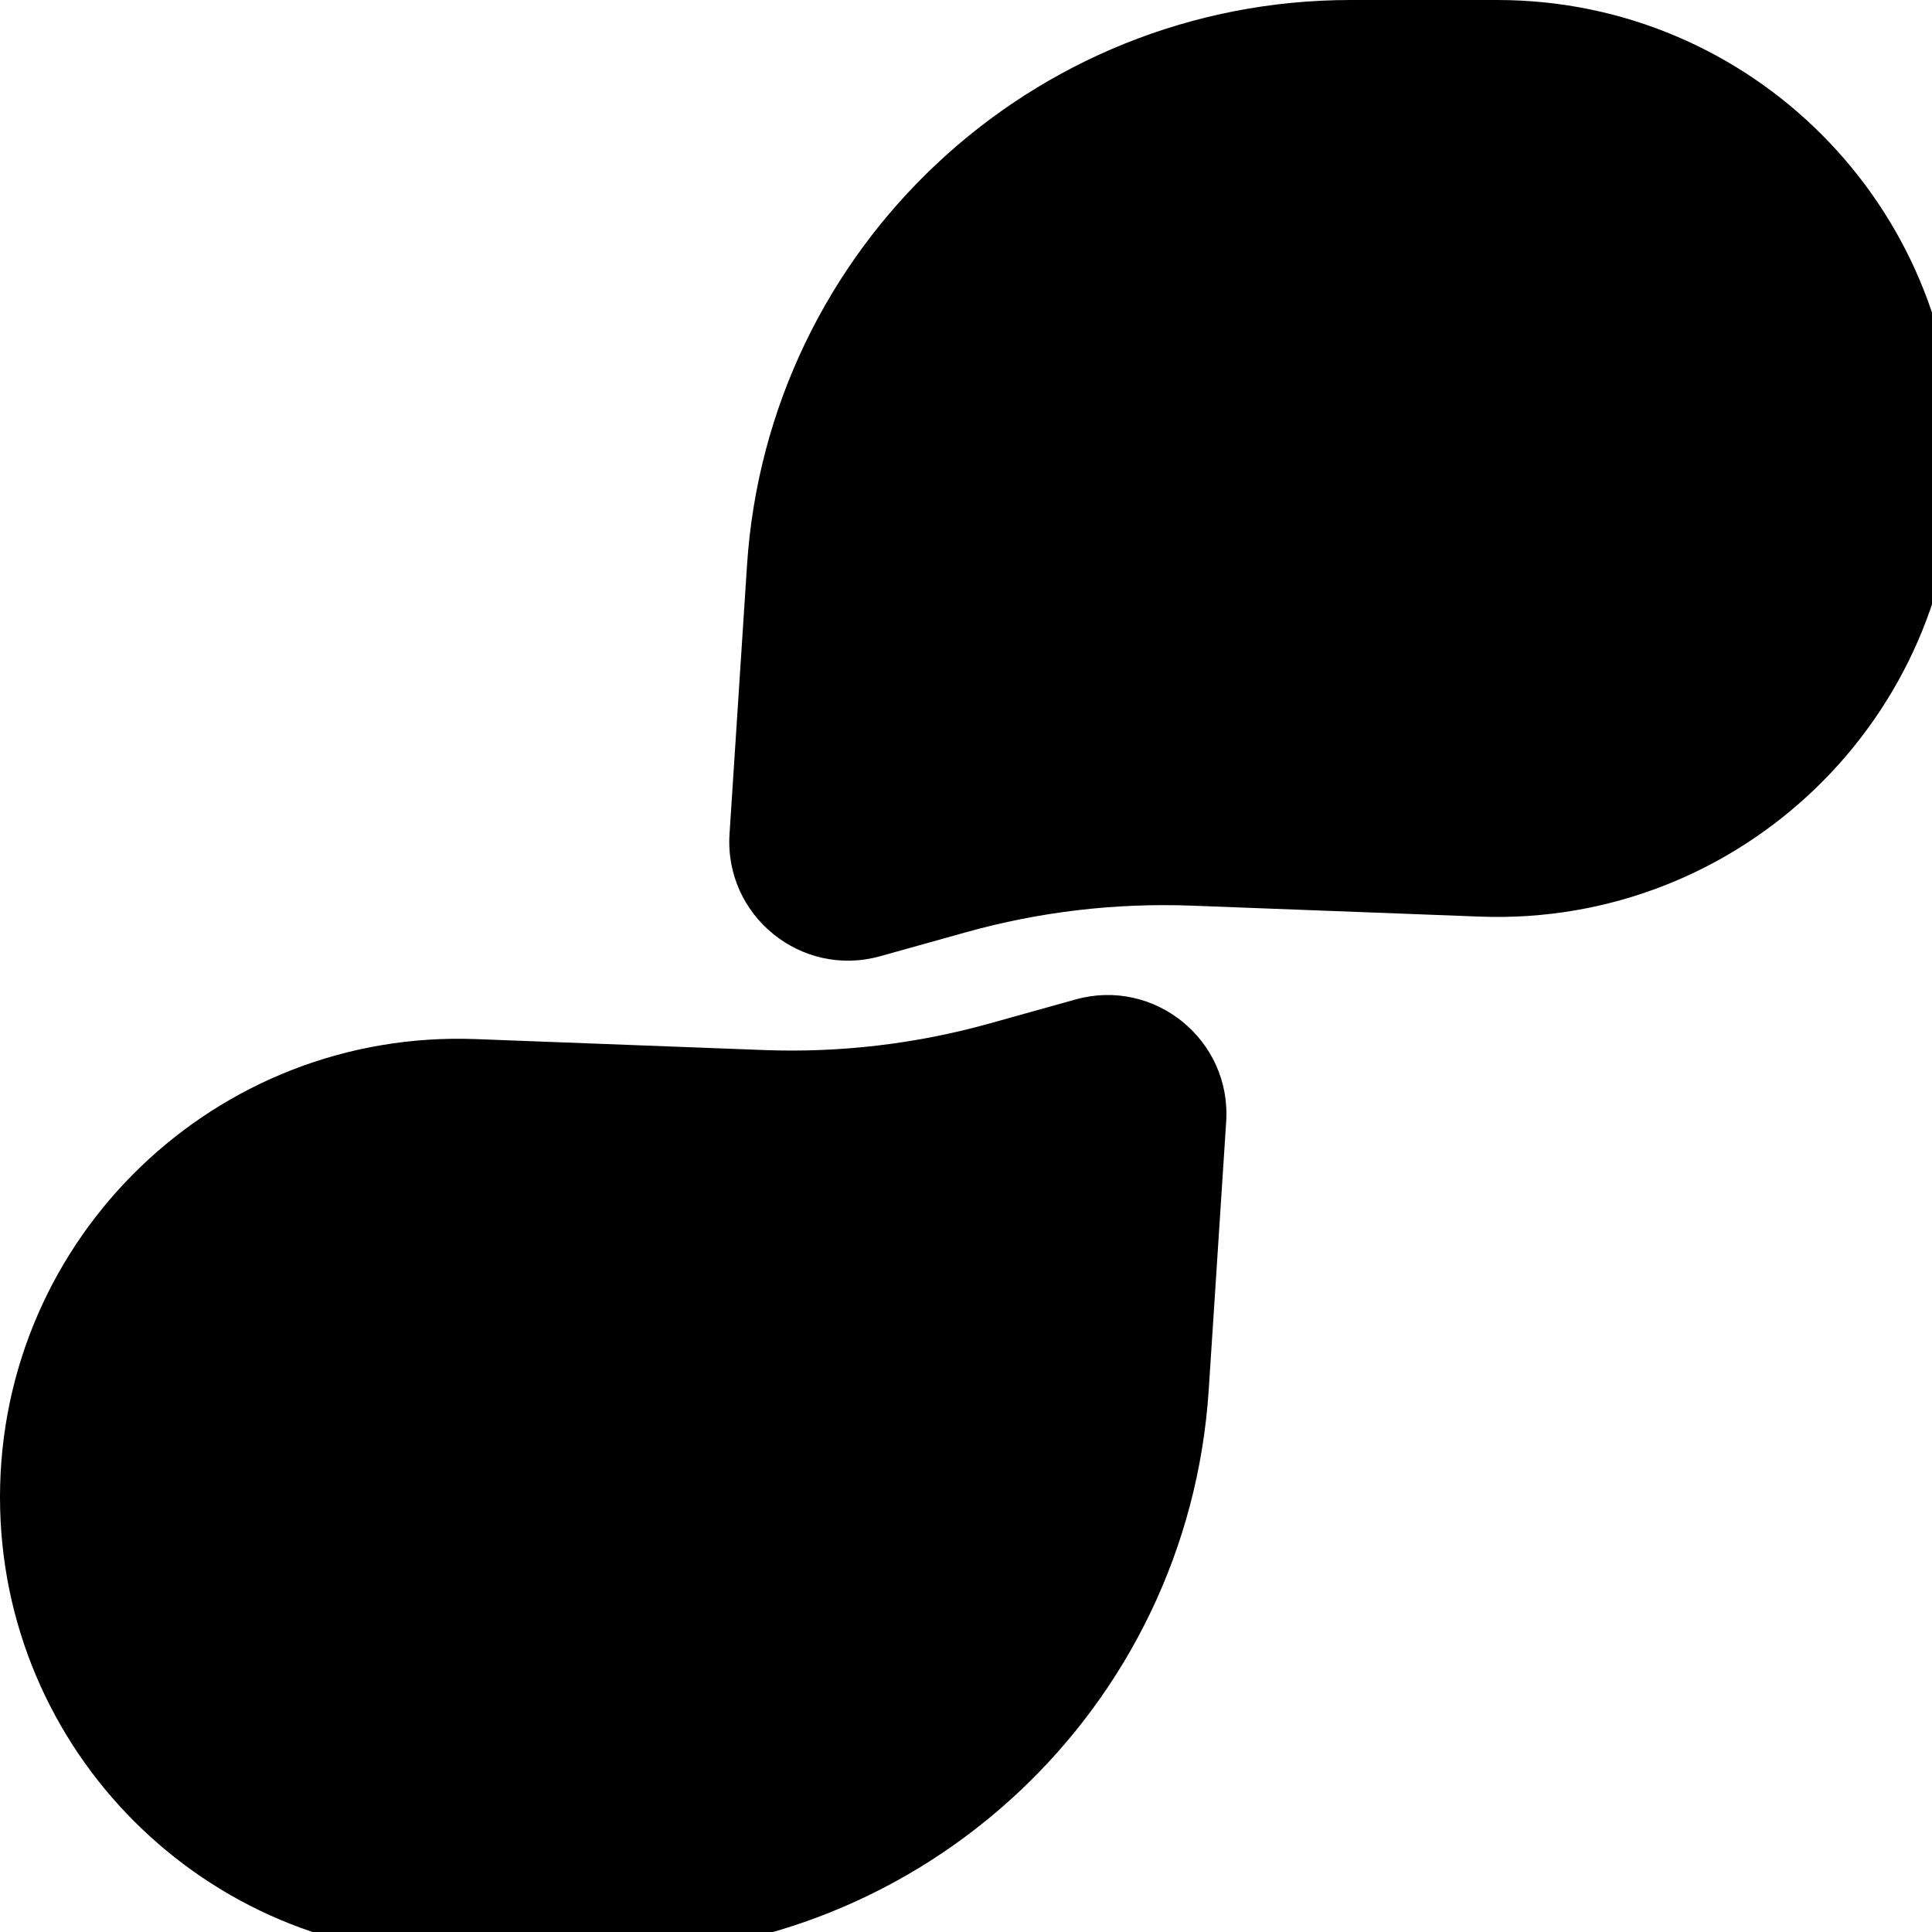
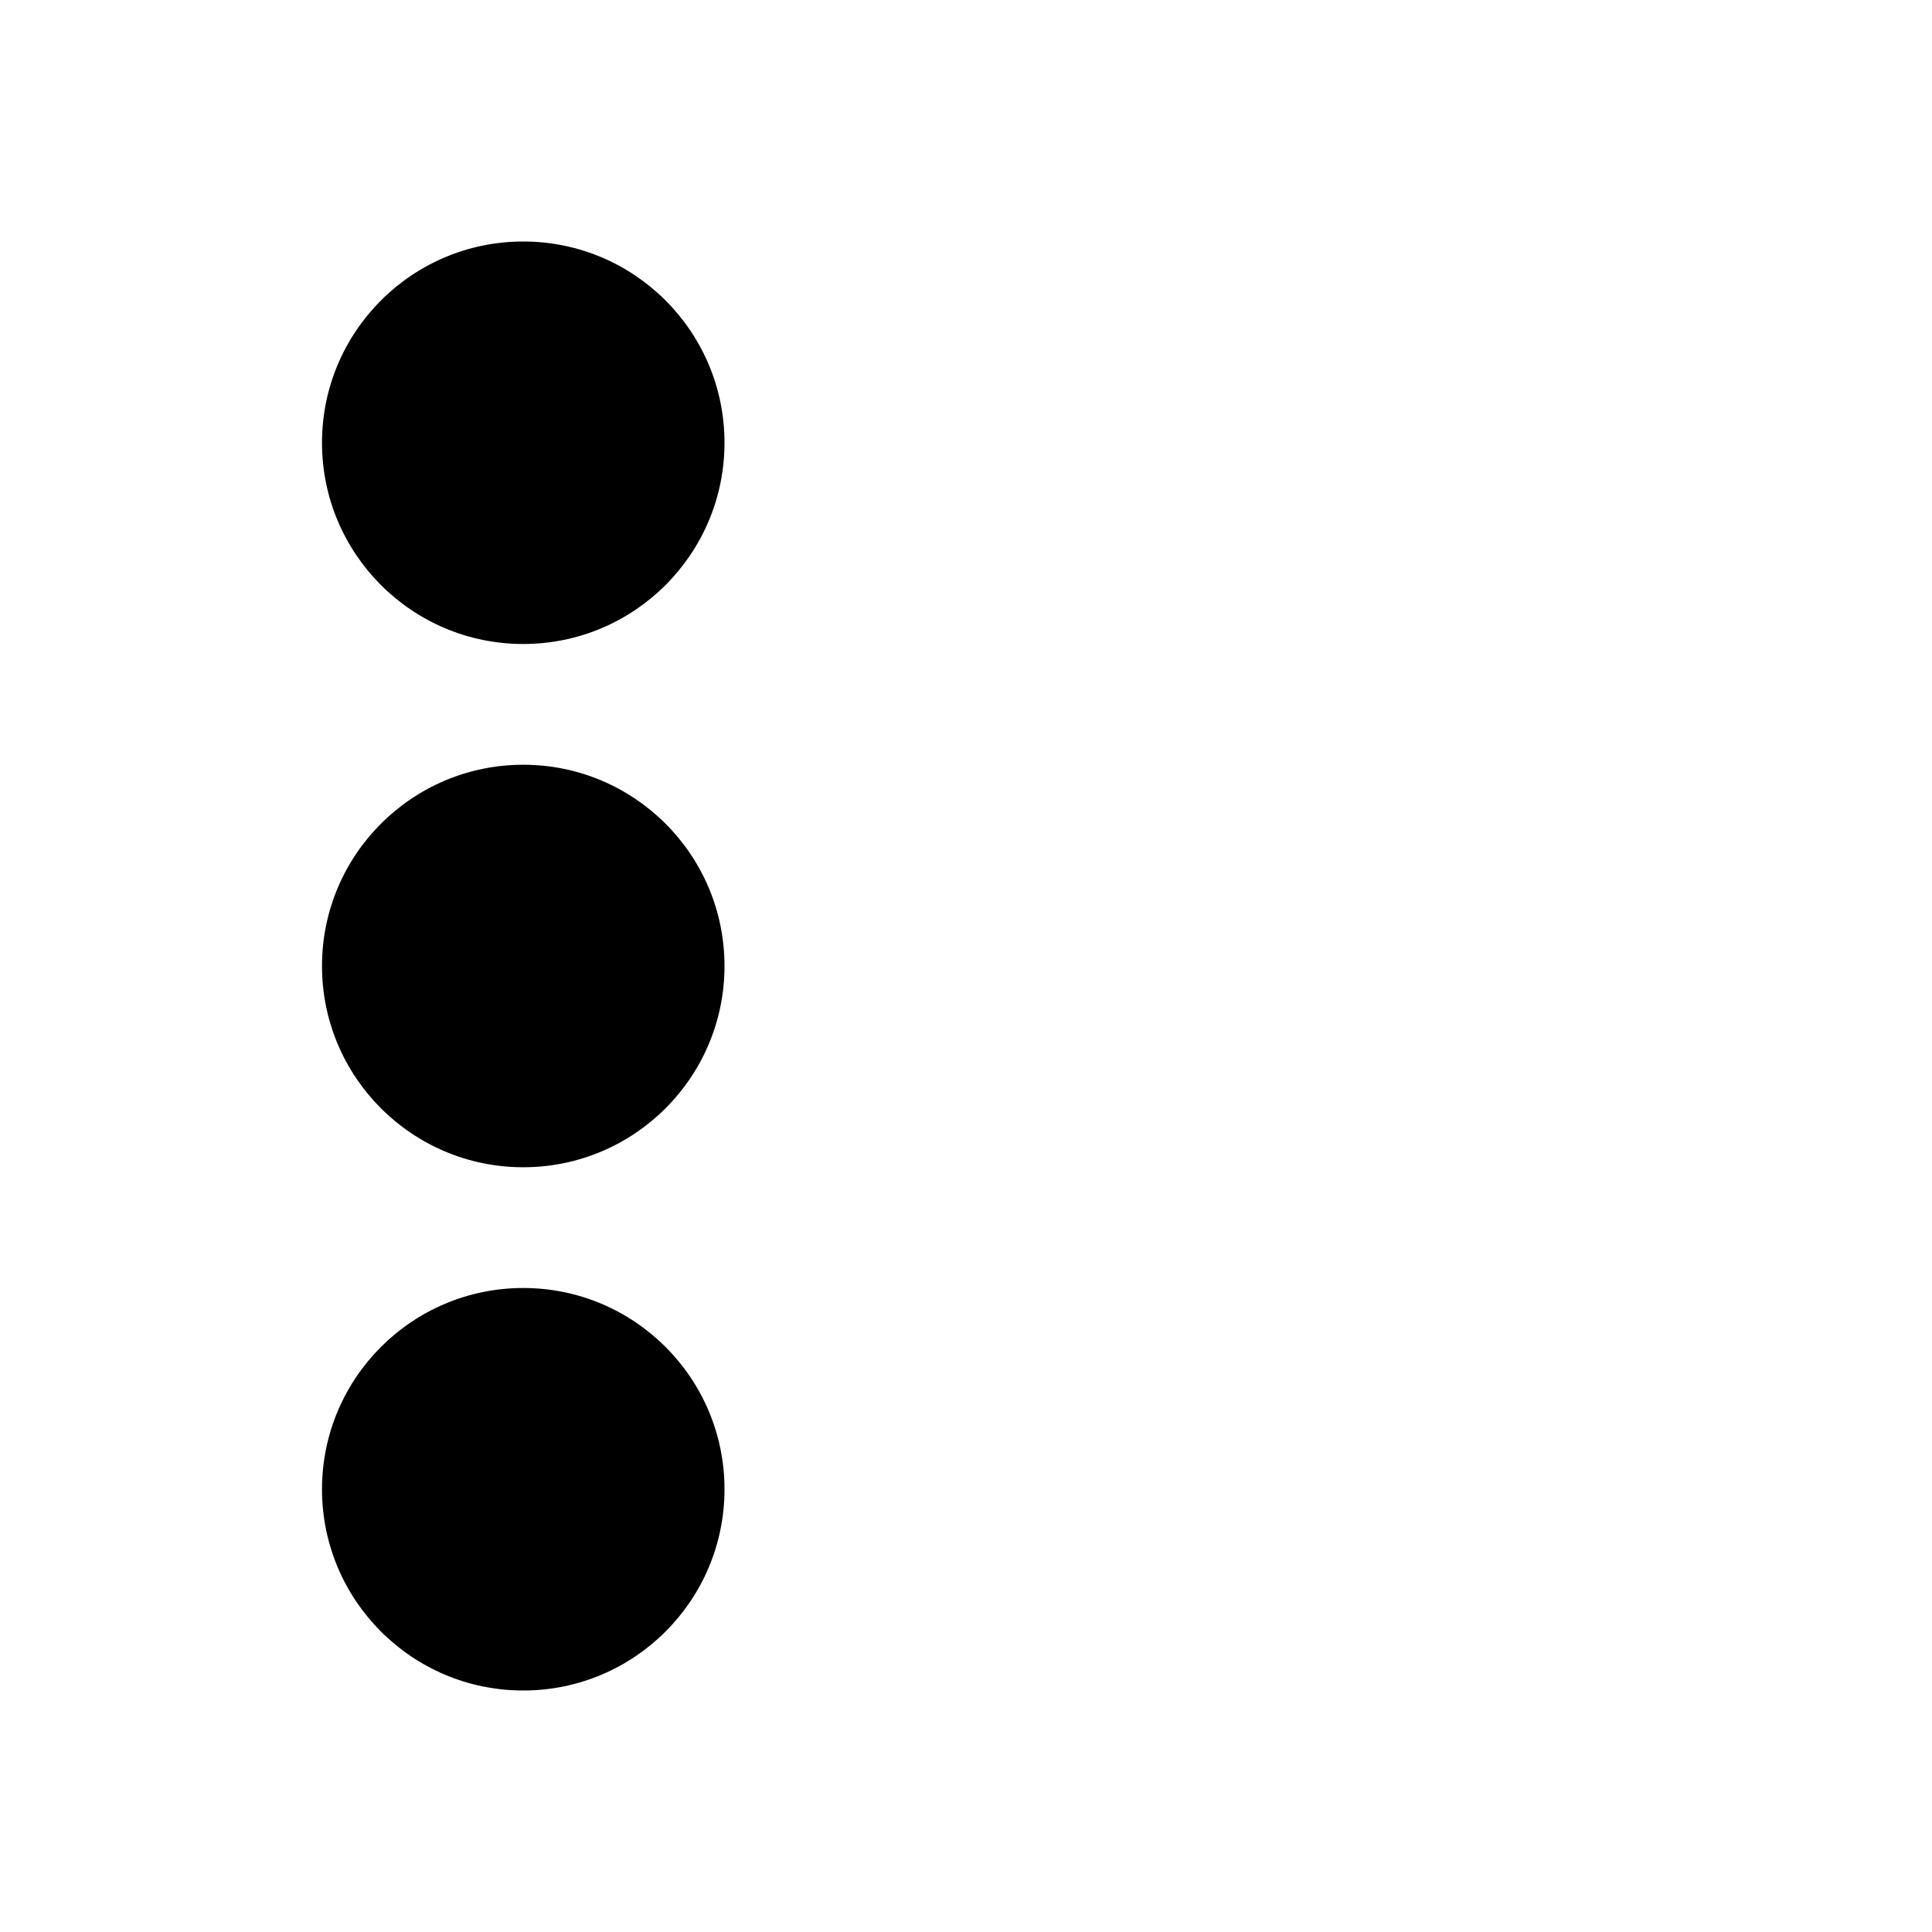
- <svg xmlns="http://www.w3.org/2000/svg" width="30" height="30" viewBox="9 9 30 30">
-   <path d="M20.599 17.785C20.92 12.844 25.022 9 29.973 9H32.249C36.181 9 39.368 12.187 39.368 16.119C39.368 20.156 36.013 23.386 31.979 23.233L27.508 23.063C26.323 23.018 25.138 23.157 23.996 23.477L22.668 23.848C21.442 24.191 20.246 23.22 20.328 21.95L20.599 17.785Z" fill="#000" />
-   <path d="M27.769 30.583C27.447 35.524 23.346 39.368 18.394 39.368L16.119 39.368C12.187 39.368 9 36.181 9 32.249C9 28.211 12.354 24.982 16.389 25.135L20.86 25.305C22.045 25.35 23.23 25.21 24.371 24.891L25.7 24.52C26.925 24.177 28.122 25.148 28.04 26.418L27.769 30.583Z" fill="#000" />
+ <svg xmlns="http://www.w3.org/2000/svg" width="48" height="48" viewBox="0 0 48 48" fill="none">
+   <path d="M13 16C15.761 16 18 13.761 18 11C18 8.239 15.761 6 13 6C10.239 6 8 8.239 8 11C8 13.761 10.239 16 13 16Z" fill="#000" />
+   <path d="M13 29C15.761 29 18 26.761 18 24C18 21.239 15.761 19 13 19C10.239 19 8 21.239 8 24C8 26.761 10.239 29 13 29Z" fill="#000" />
+   <path d="M13 42C15.761 42 18 39.761 18 37C18 34.239 15.761 32 13 32C10.239 32 8 34.239 8 37C8 39.761 10.239 42 13 42Z" fill="#000" />
</svg>
